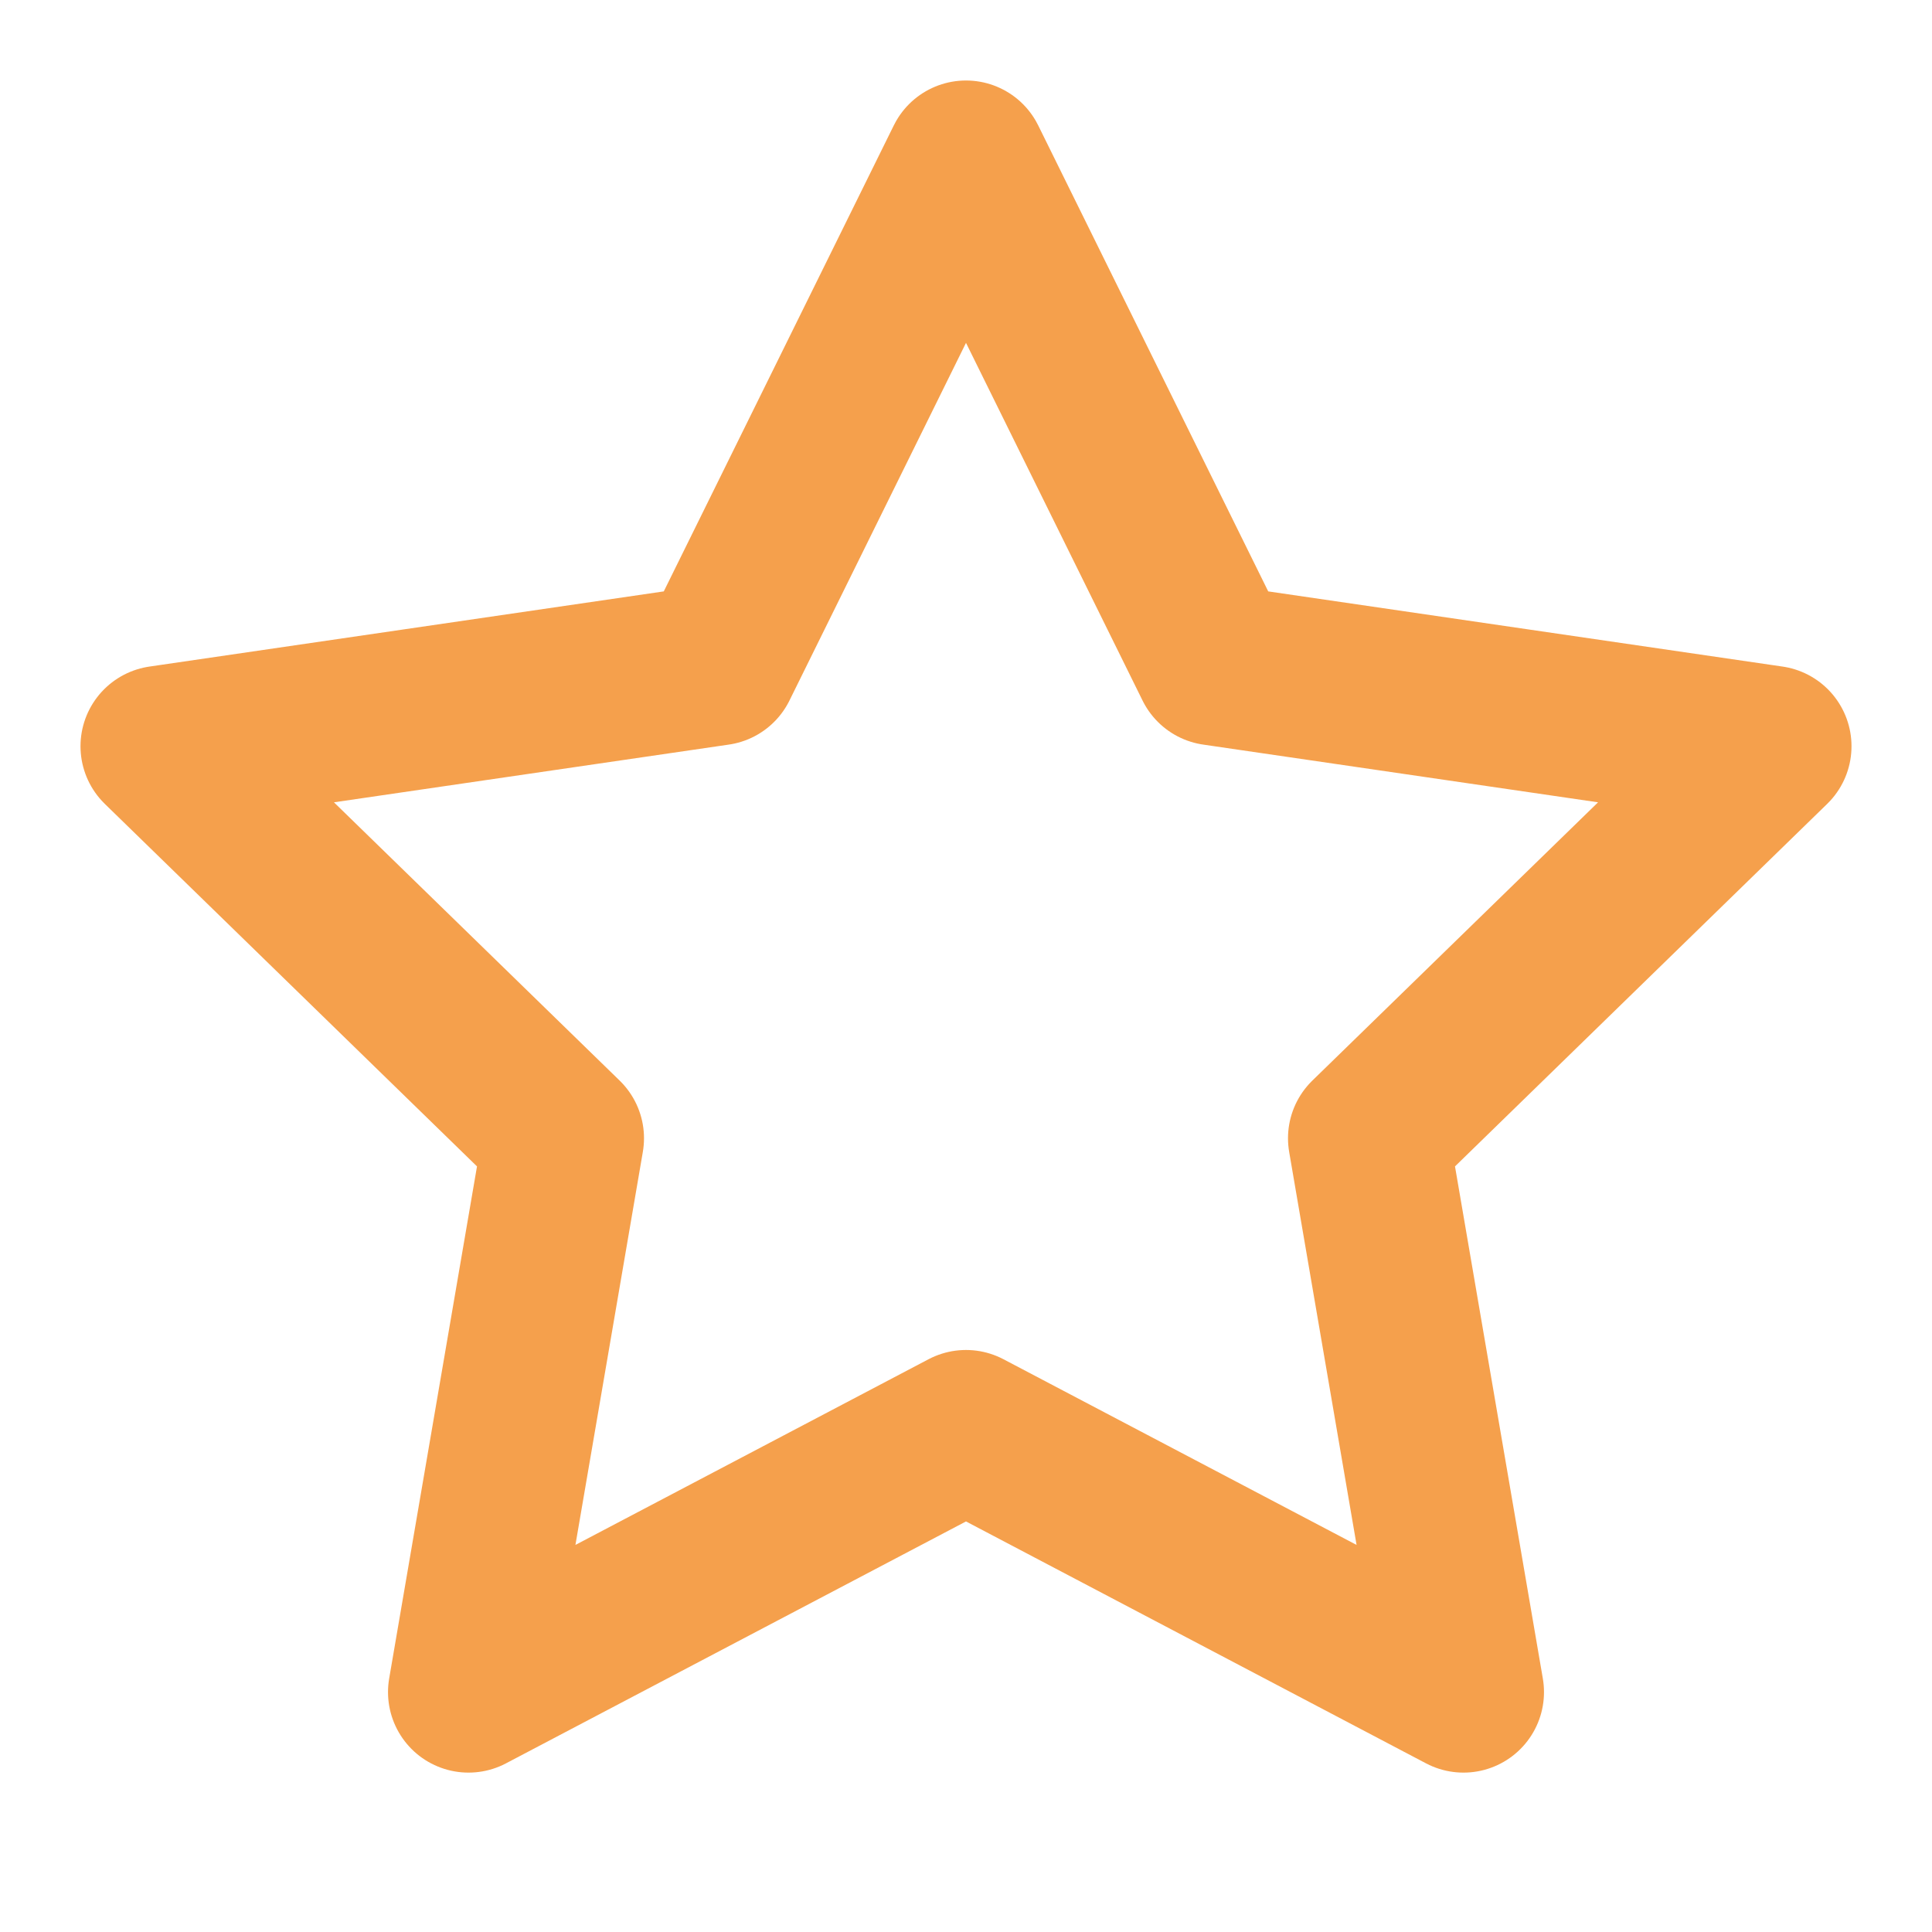
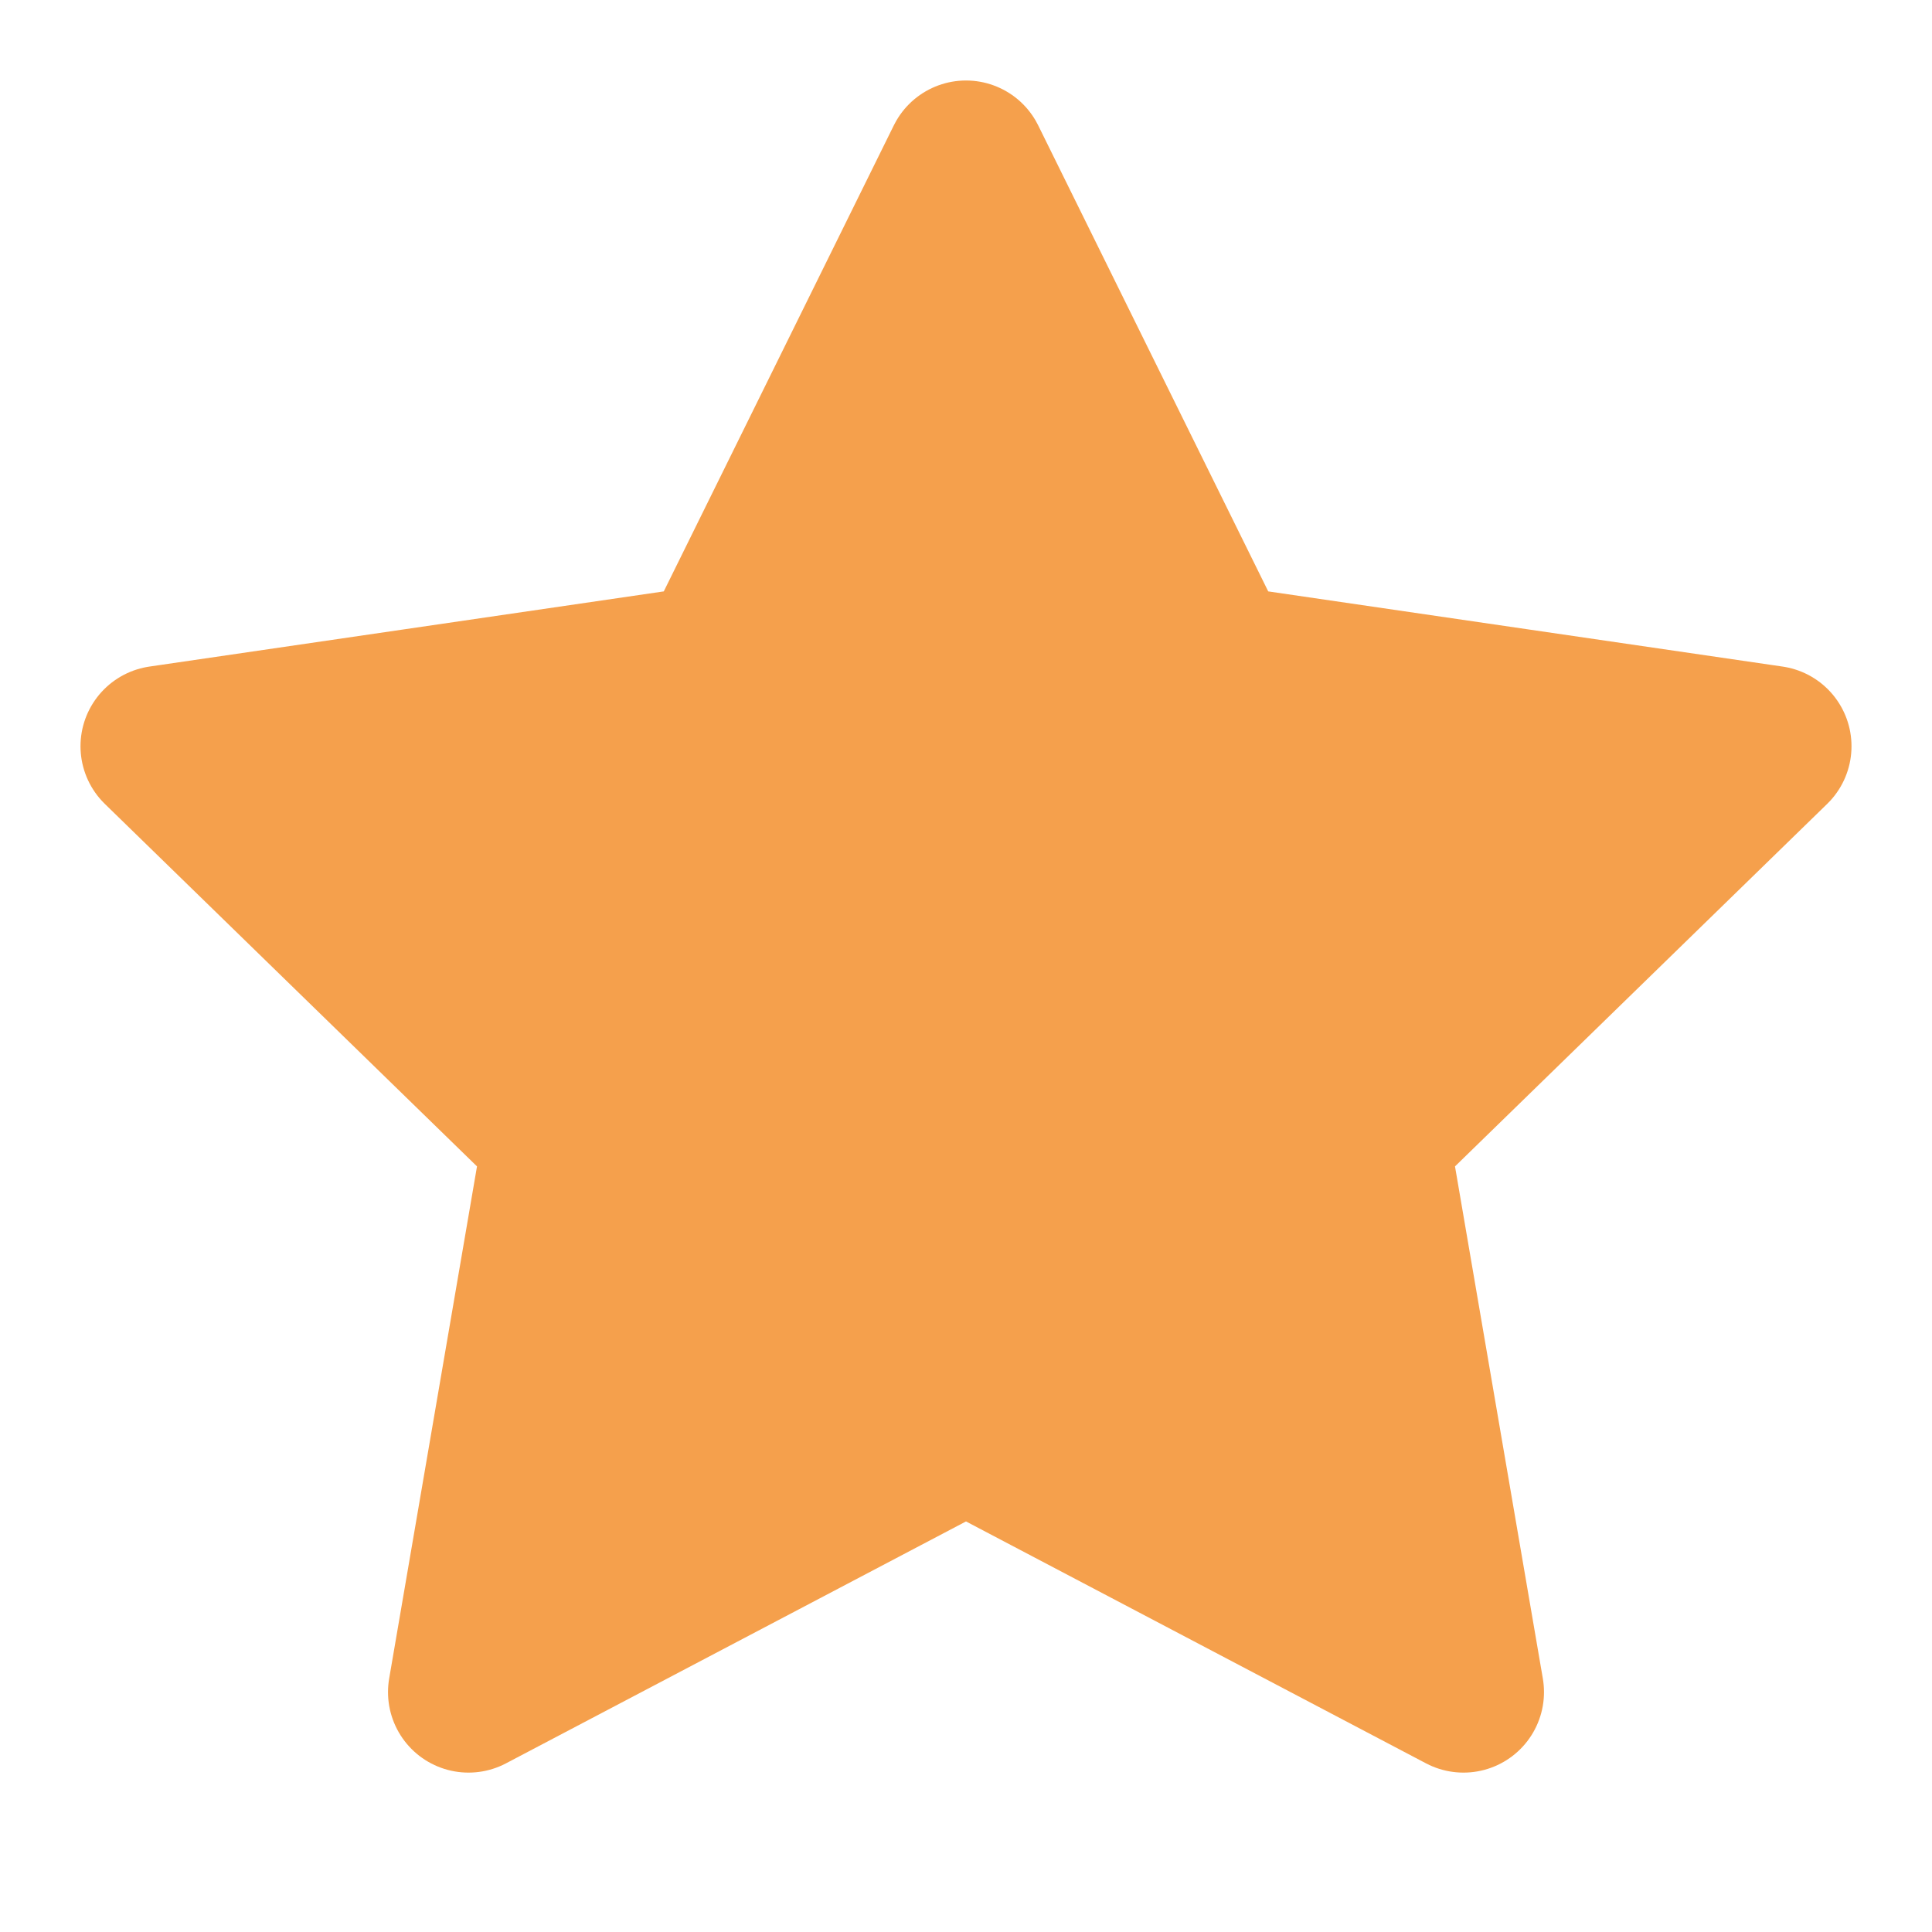
- <svg xmlns="http://www.w3.org/2000/svg" width="24" height="24" viewBox="0 0 24 24" fill="none" stroke="#F5A04C" stroke-width="2" stroke-linecap="round" stroke-linejoin="round">
+ <svg xmlns="http://www.w3.org/2000/svg" width="24" height="24" viewBox="0 0 24 24" fill="#F5A04C" stroke="#F5A04C" stroke-width="2" stroke-linecap="round" stroke-linejoin="round">
  <polygon points="12 2 15.09 8.26 22 9.27 17 14.14 18.18 21.02 12 17.77 5.82 21.02 7 14.14 2 9.27 8.91 8.26 12 2" />
</svg>
